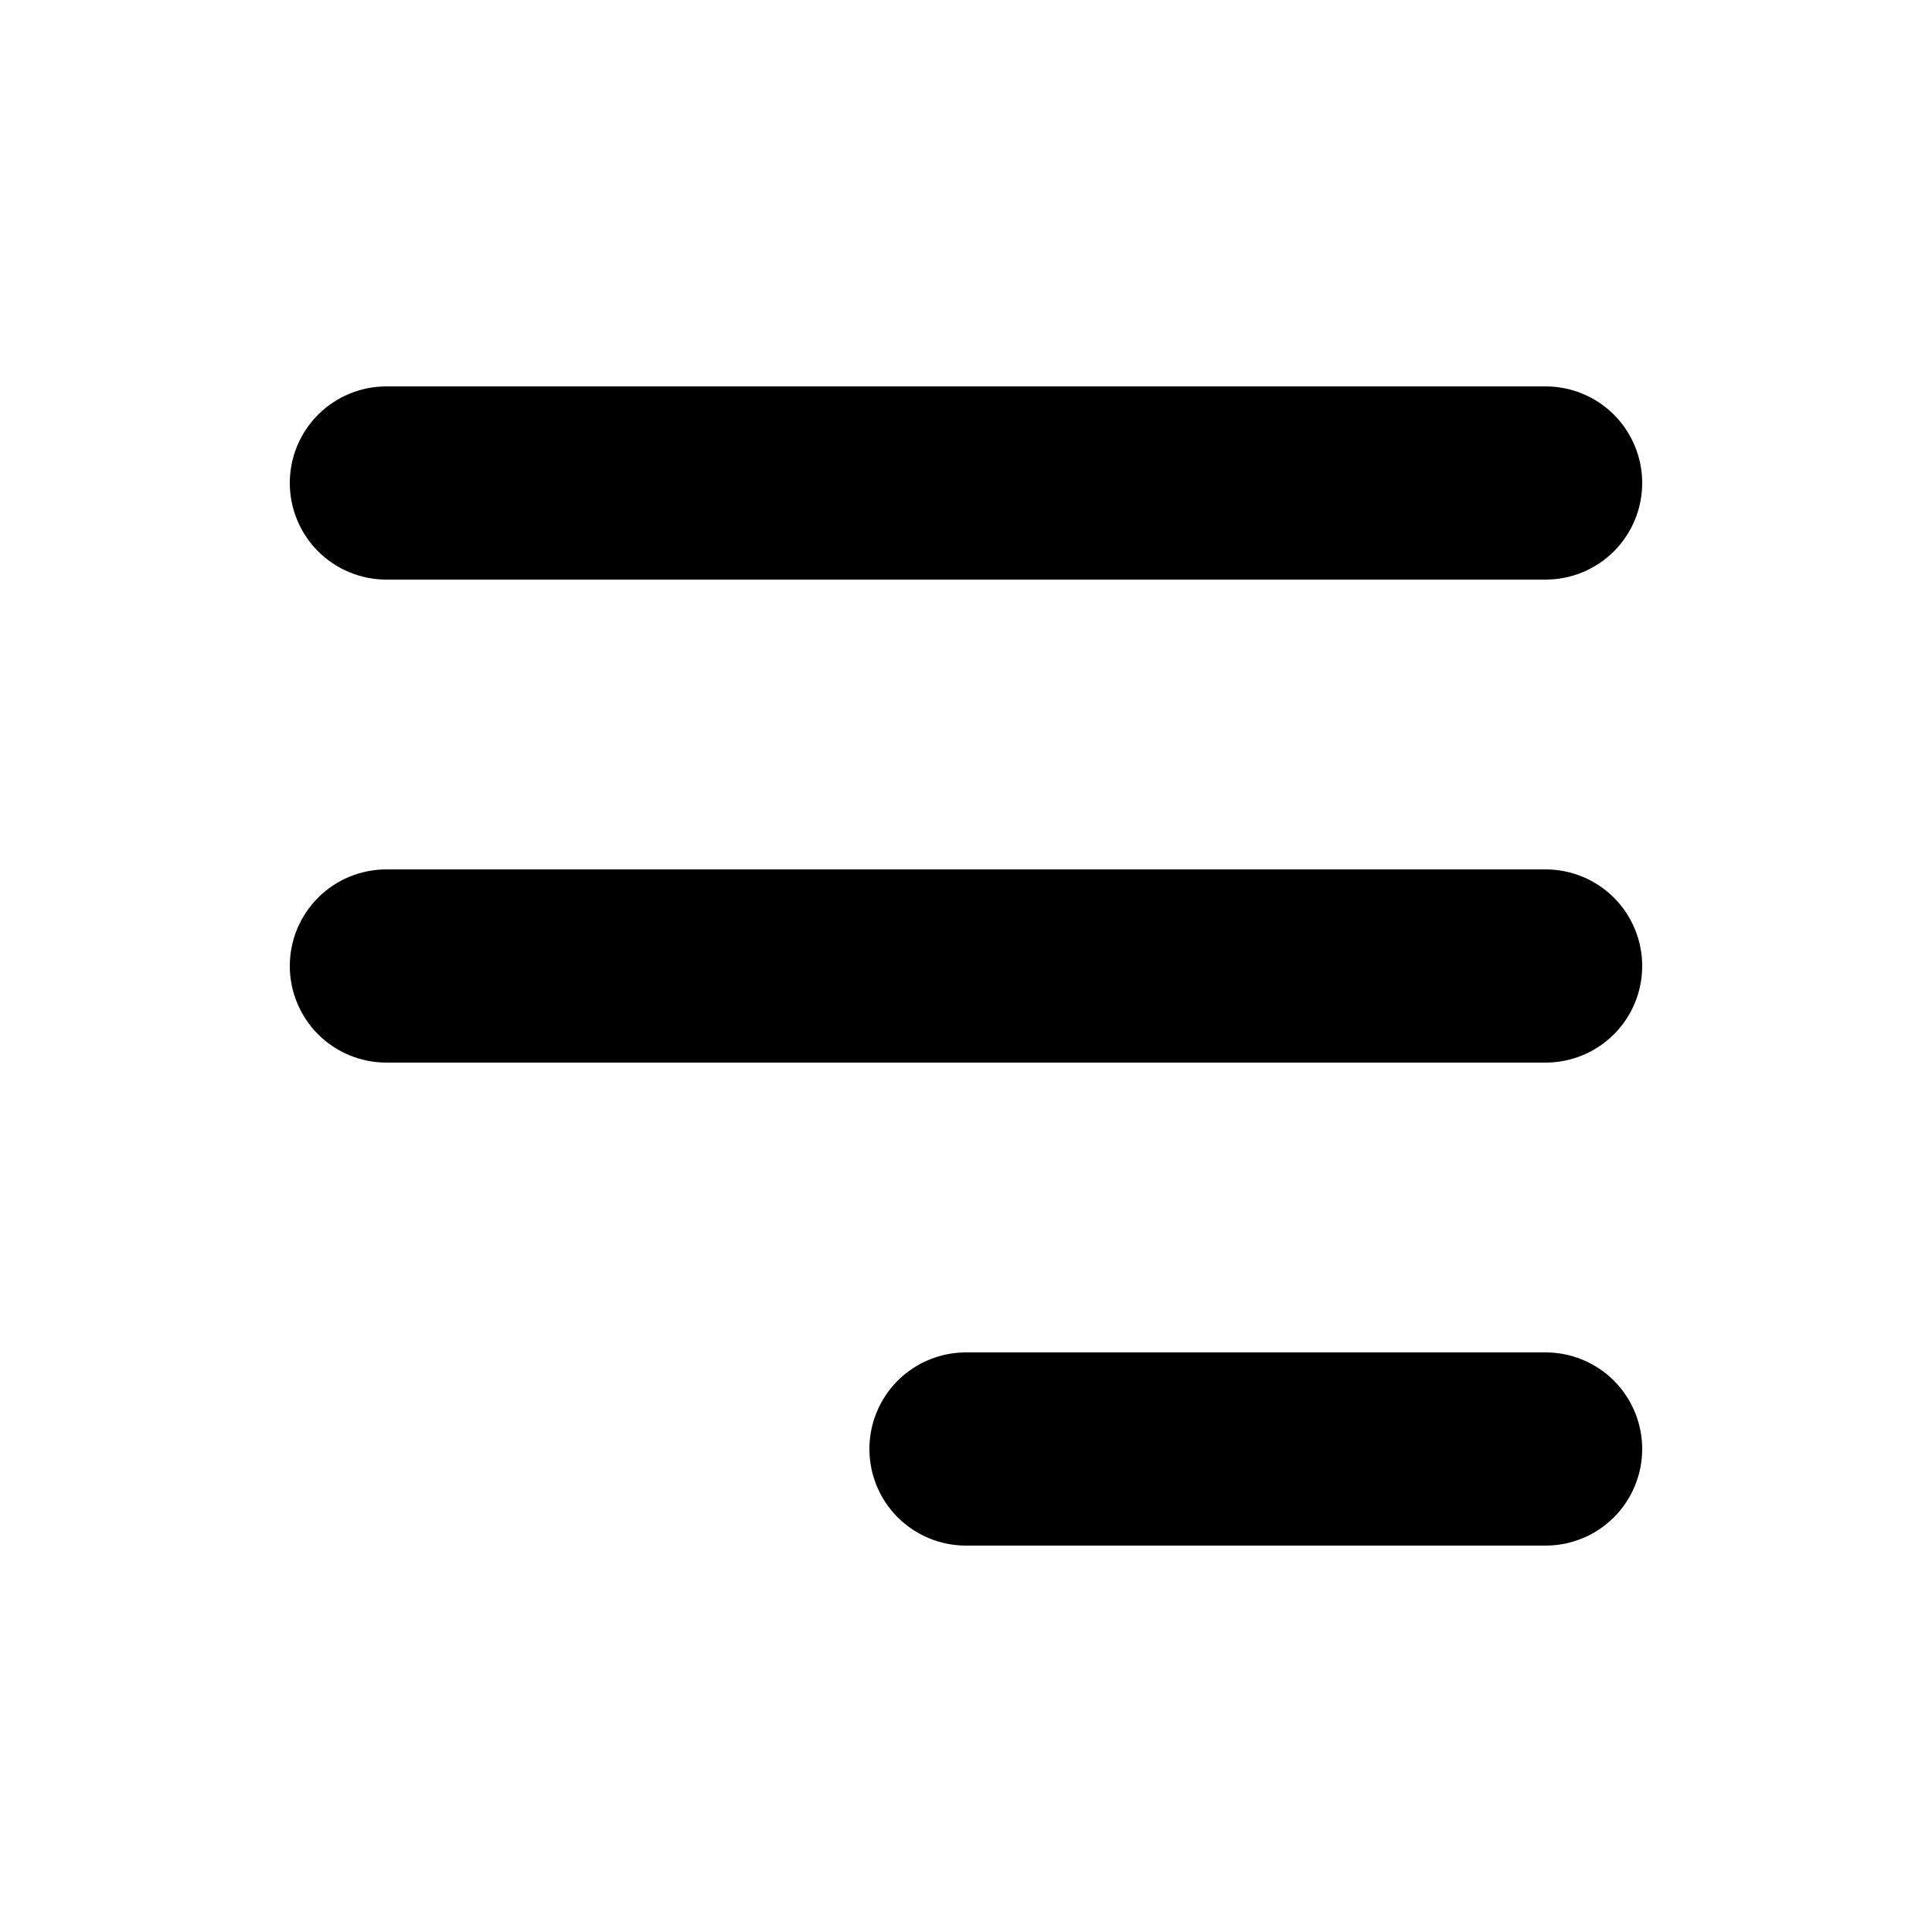
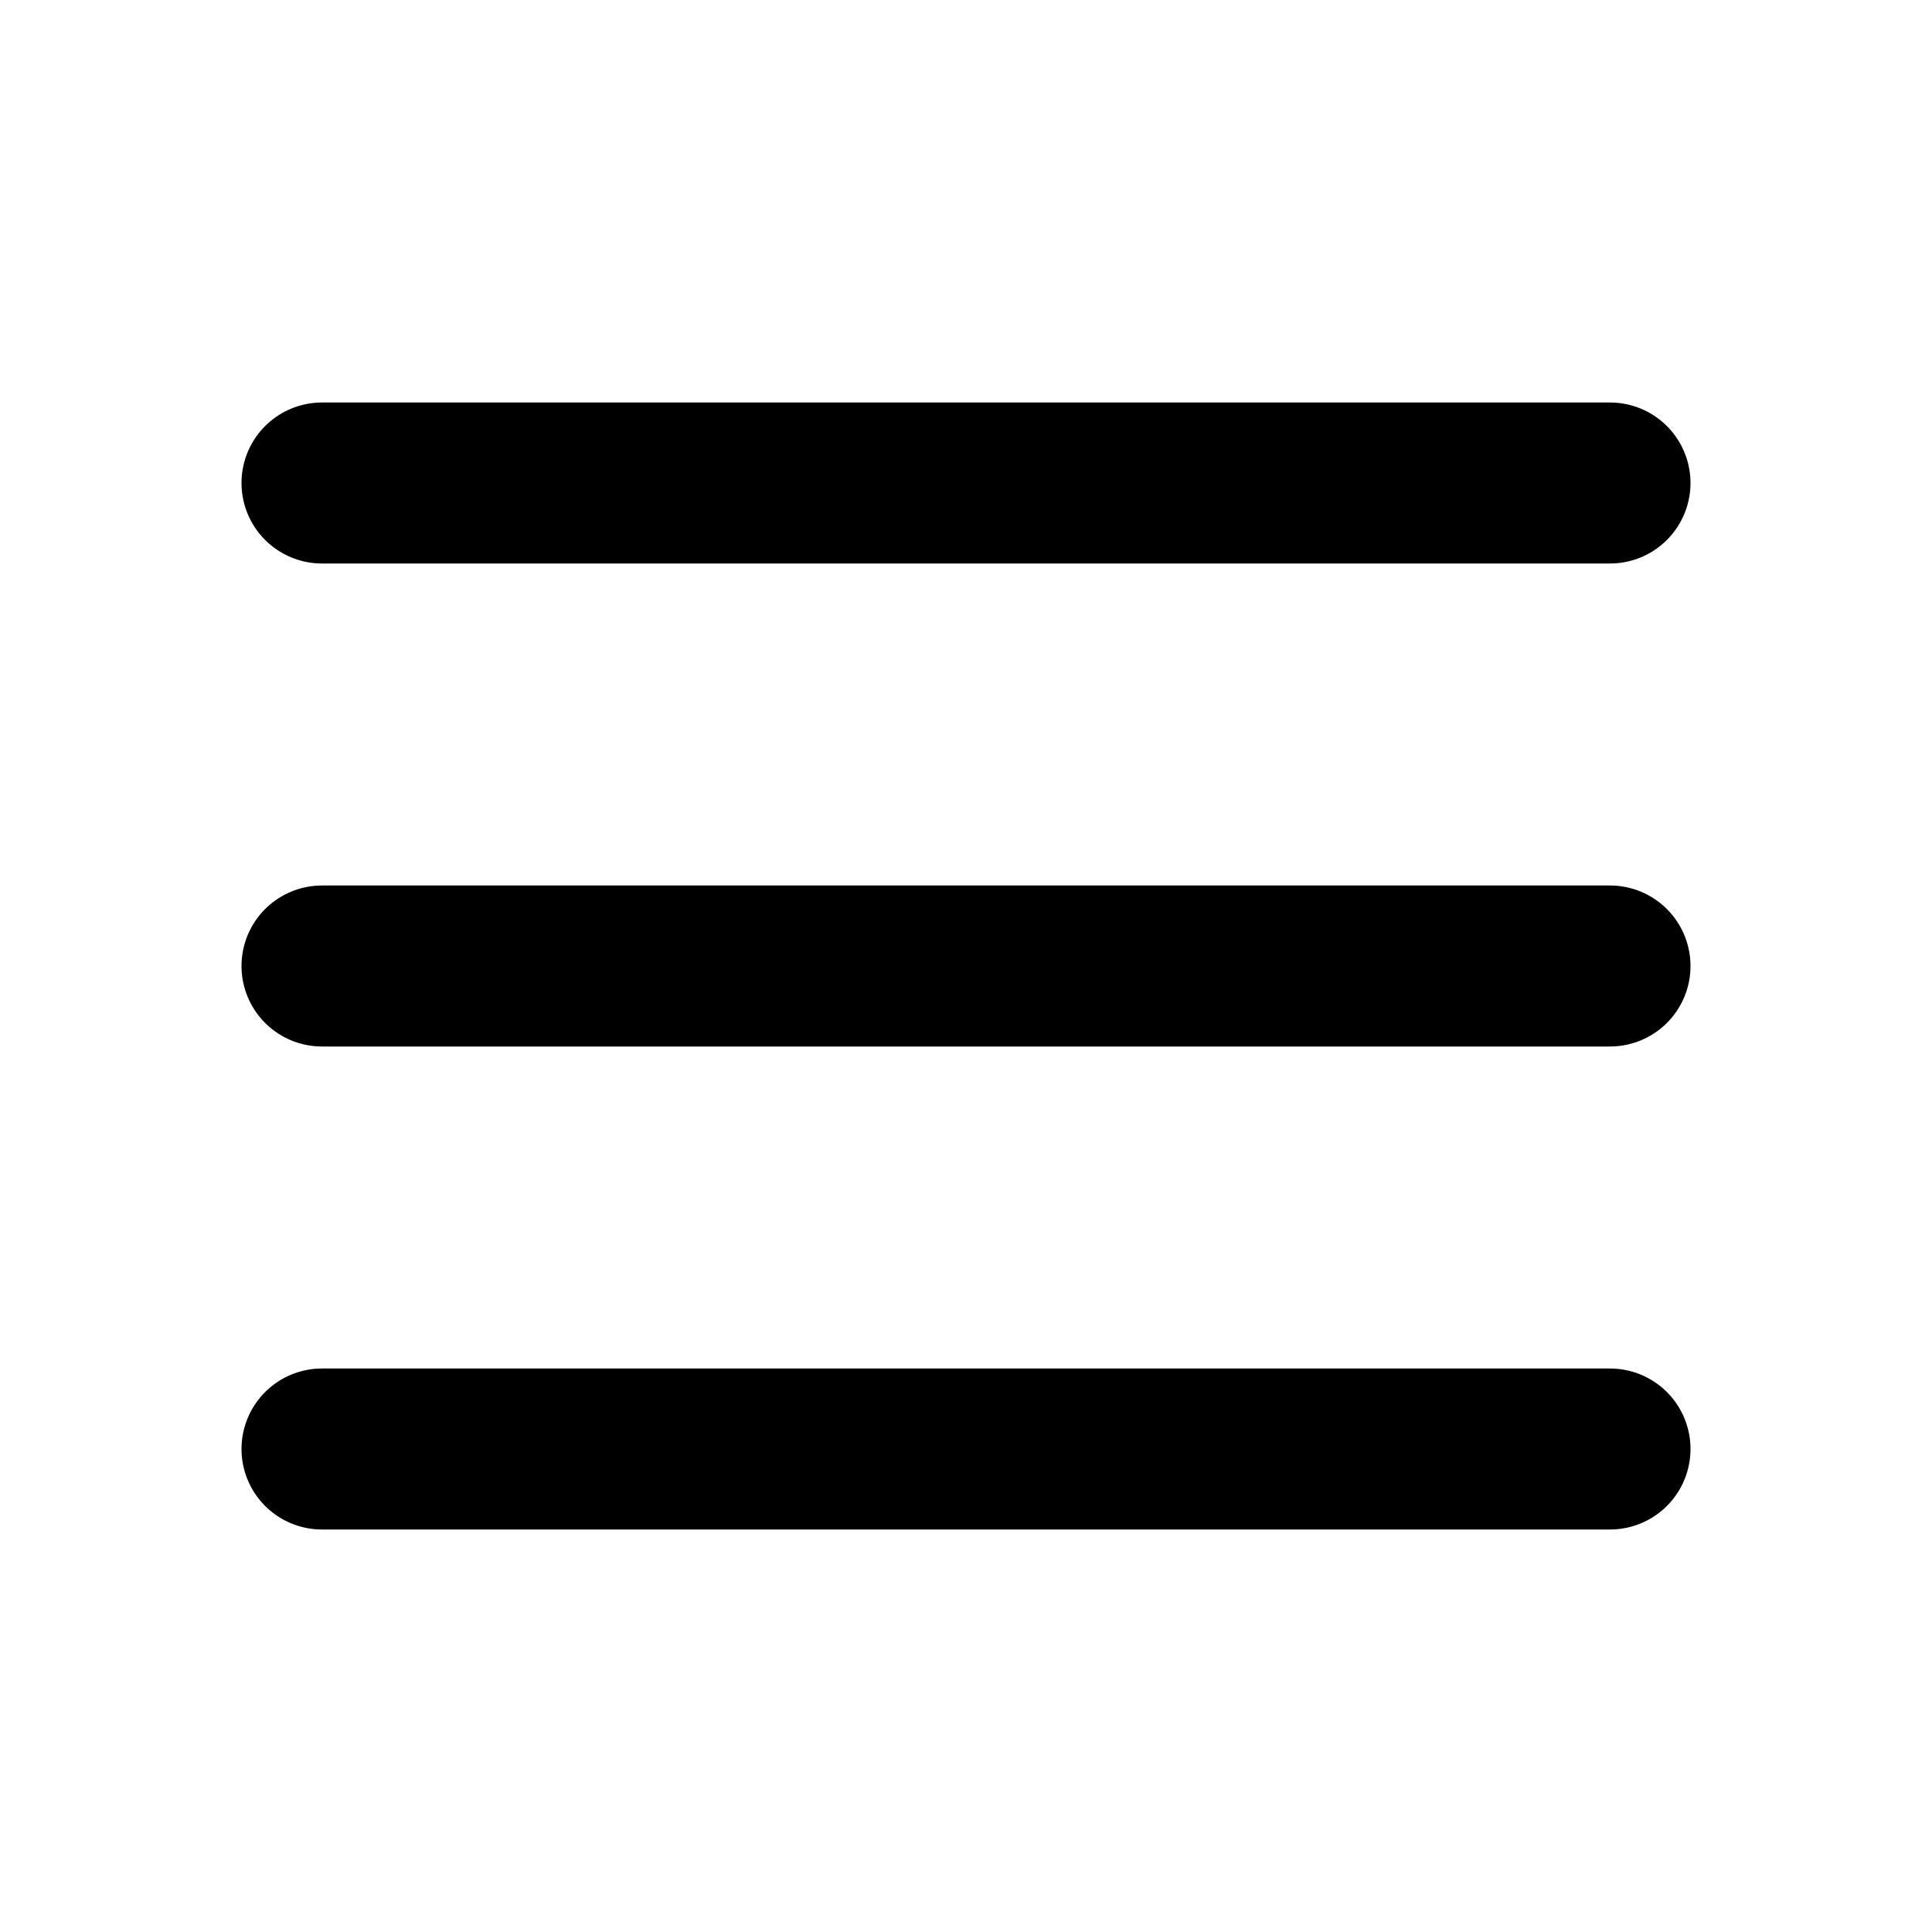
- <svg xmlns="http://www.w3.org/2000/svg" width="30" height="30" viewBox="0 0 30 30" fill="none">
-   <path fill-rule="evenodd" clip-rule="evenodd" d="M4.5 7.5C4.5 7.102 4.658 6.721 4.939 6.439C5.221 6.158 5.602 6 6 6H24C24.398 6 24.779 6.158 25.061 6.439C25.342 6.721 25.5 7.102 25.5 7.5C25.5 7.898 25.342 8.279 25.061 8.561C24.779 8.842 24.398 9 24 9H6C5.602 9 5.221 8.842 4.939 8.561C4.658 8.279 4.5 7.898 4.5 7.5ZM4.5 15C4.5 14.602 4.658 14.221 4.939 13.939C5.221 13.658 5.602 13.5 6 13.5H24C24.398 13.5 24.779 13.658 25.061 13.939C25.342 14.221 25.5 14.602 25.5 15C25.5 15.398 25.342 15.779 25.061 16.061C24.779 16.342 24.398 16.5 24 16.5H6C5.602 16.5 5.221 16.342 4.939 16.061C4.658 15.779 4.5 15.398 4.5 15ZM13.5 22.5C13.5 22.102 13.658 21.721 13.939 21.439C14.221 21.158 14.602 21 15 21H24C24.398 21 24.779 21.158 25.061 21.439C25.342 21.721 25.5 22.102 25.5 22.5C25.5 22.898 25.342 23.279 25.061 23.561C24.779 23.842 24.398 24 24 24H15C14.602 24 14.221 23.842 13.939 23.561C13.658 23.279 13.5 22.898 13.5 22.5Z" fill="black" />
+ <svg xmlns="http://www.w3.org/2000/svg" width="20" height="20" viewBox="0 0 24 24" fill="none" stroke="#000" stroke-width="2" stroke-linecap="round" stroke-linejoin="round" class="lucide lucide-menu">
+   <line x1="4" x2="20" y1="12" y2="12" />
+   <line x1="4" x2="20" y1="6" y2="6" />
+   <line x1="4" x2="20" y1="18" y2="18" />
</svg>
